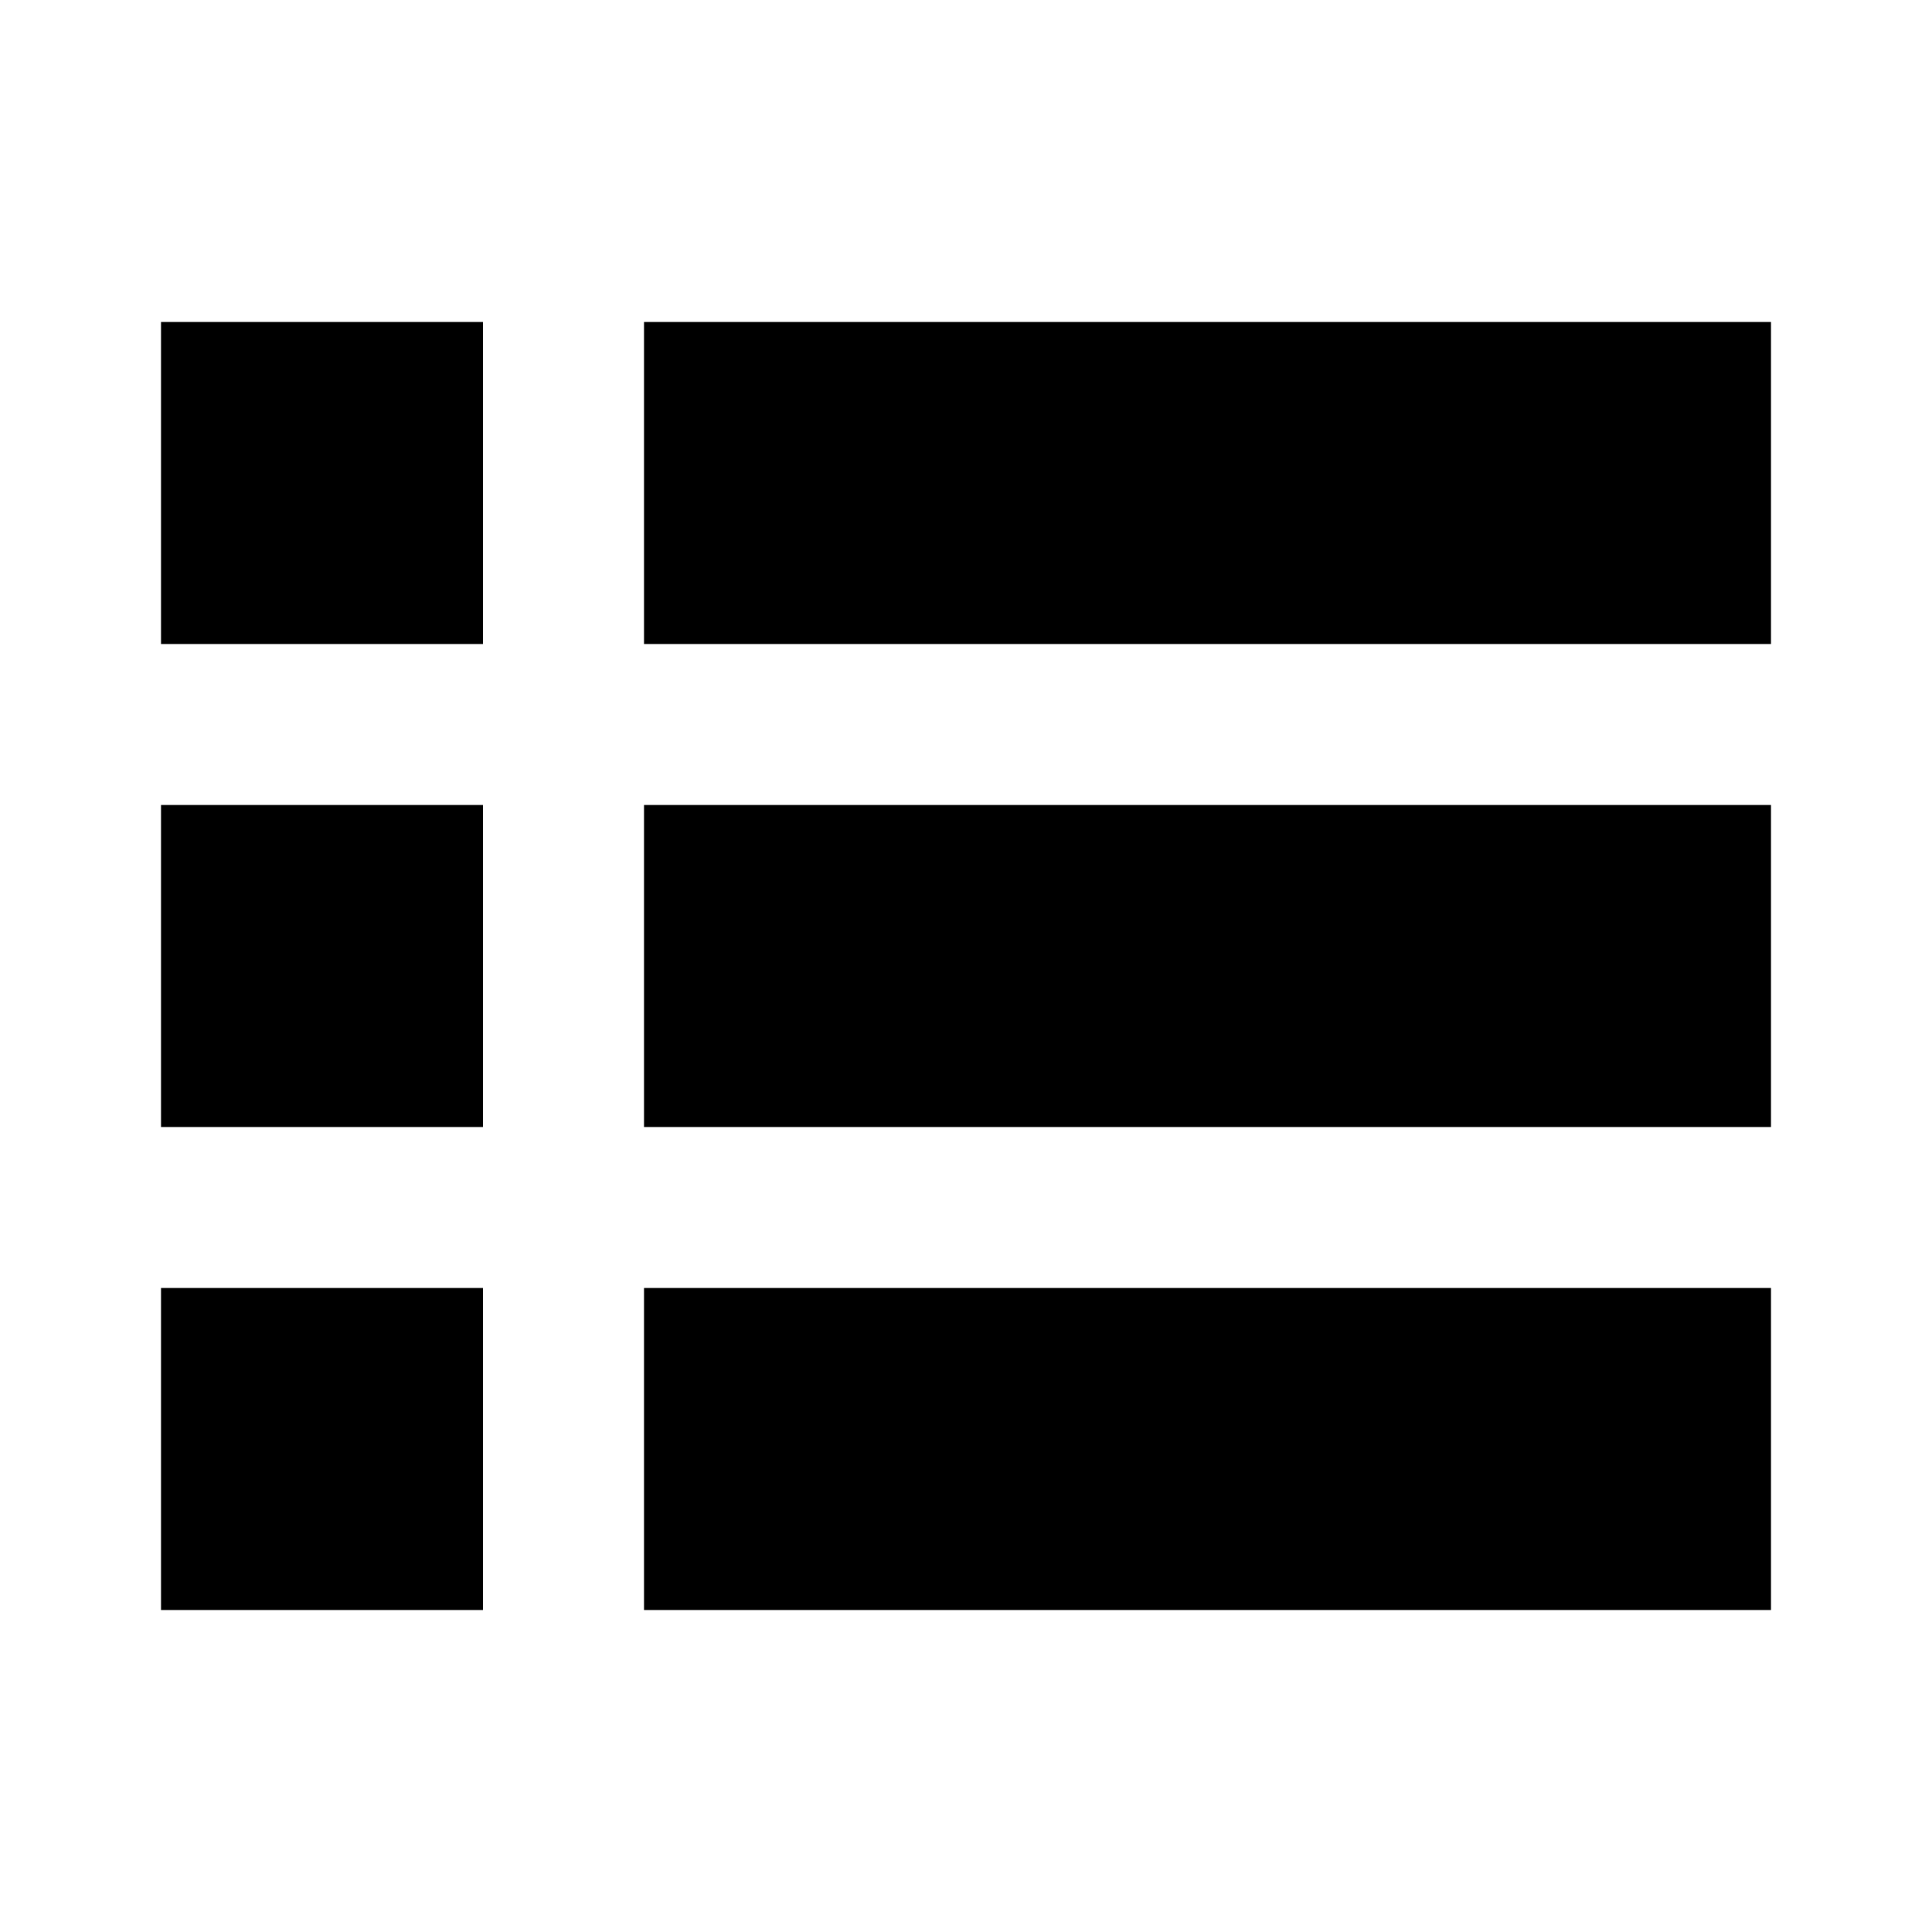
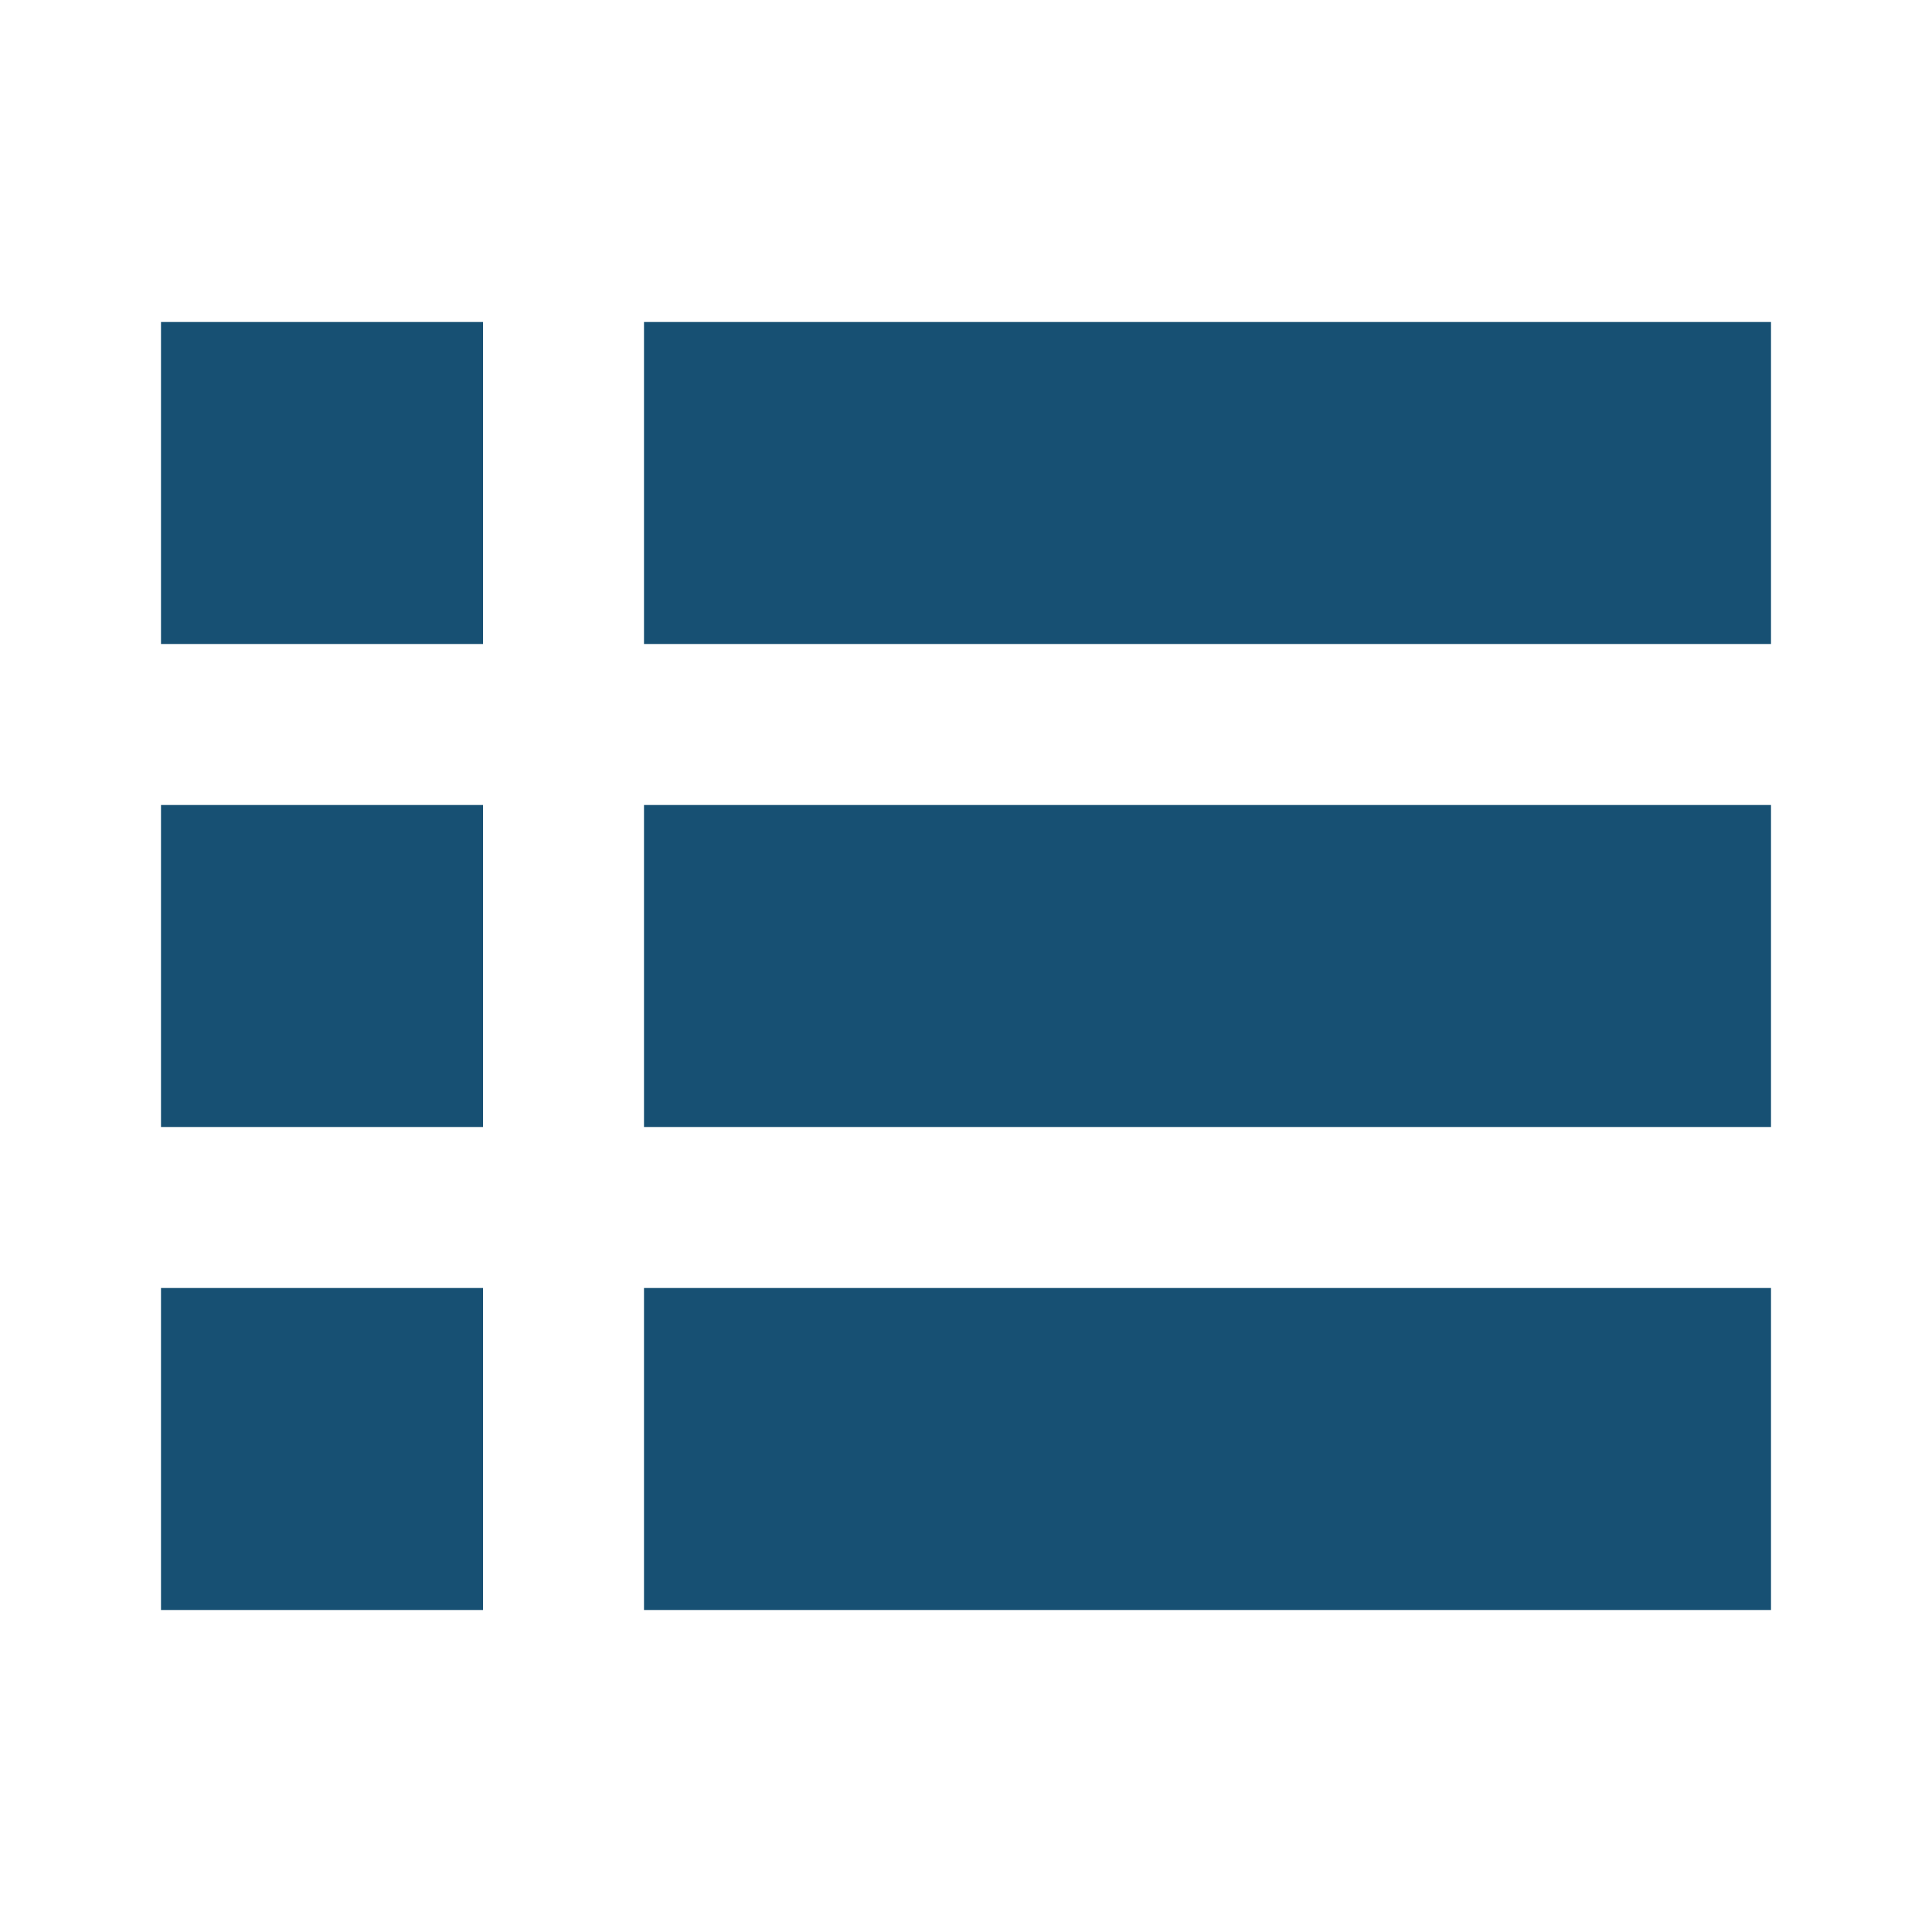
- <svg xmlns="http://www.w3.org/2000/svg" height="24" viewBox="0 -960 960 960" width="24">
+ <svg xmlns="http://www.w3.org/2000/svg" height="24" viewBox="0 -960 960 960" width="24" fill="#175073">
  <path d="M80-160v-160h160v160H80Zm240 0v-160h560v160H320ZM80-400v-160h160v160H80Zm240 0v-160h560v160H320ZM80-640v-160h160v160H80Zm240 0v-160h560v160H320Z" />
</svg>
